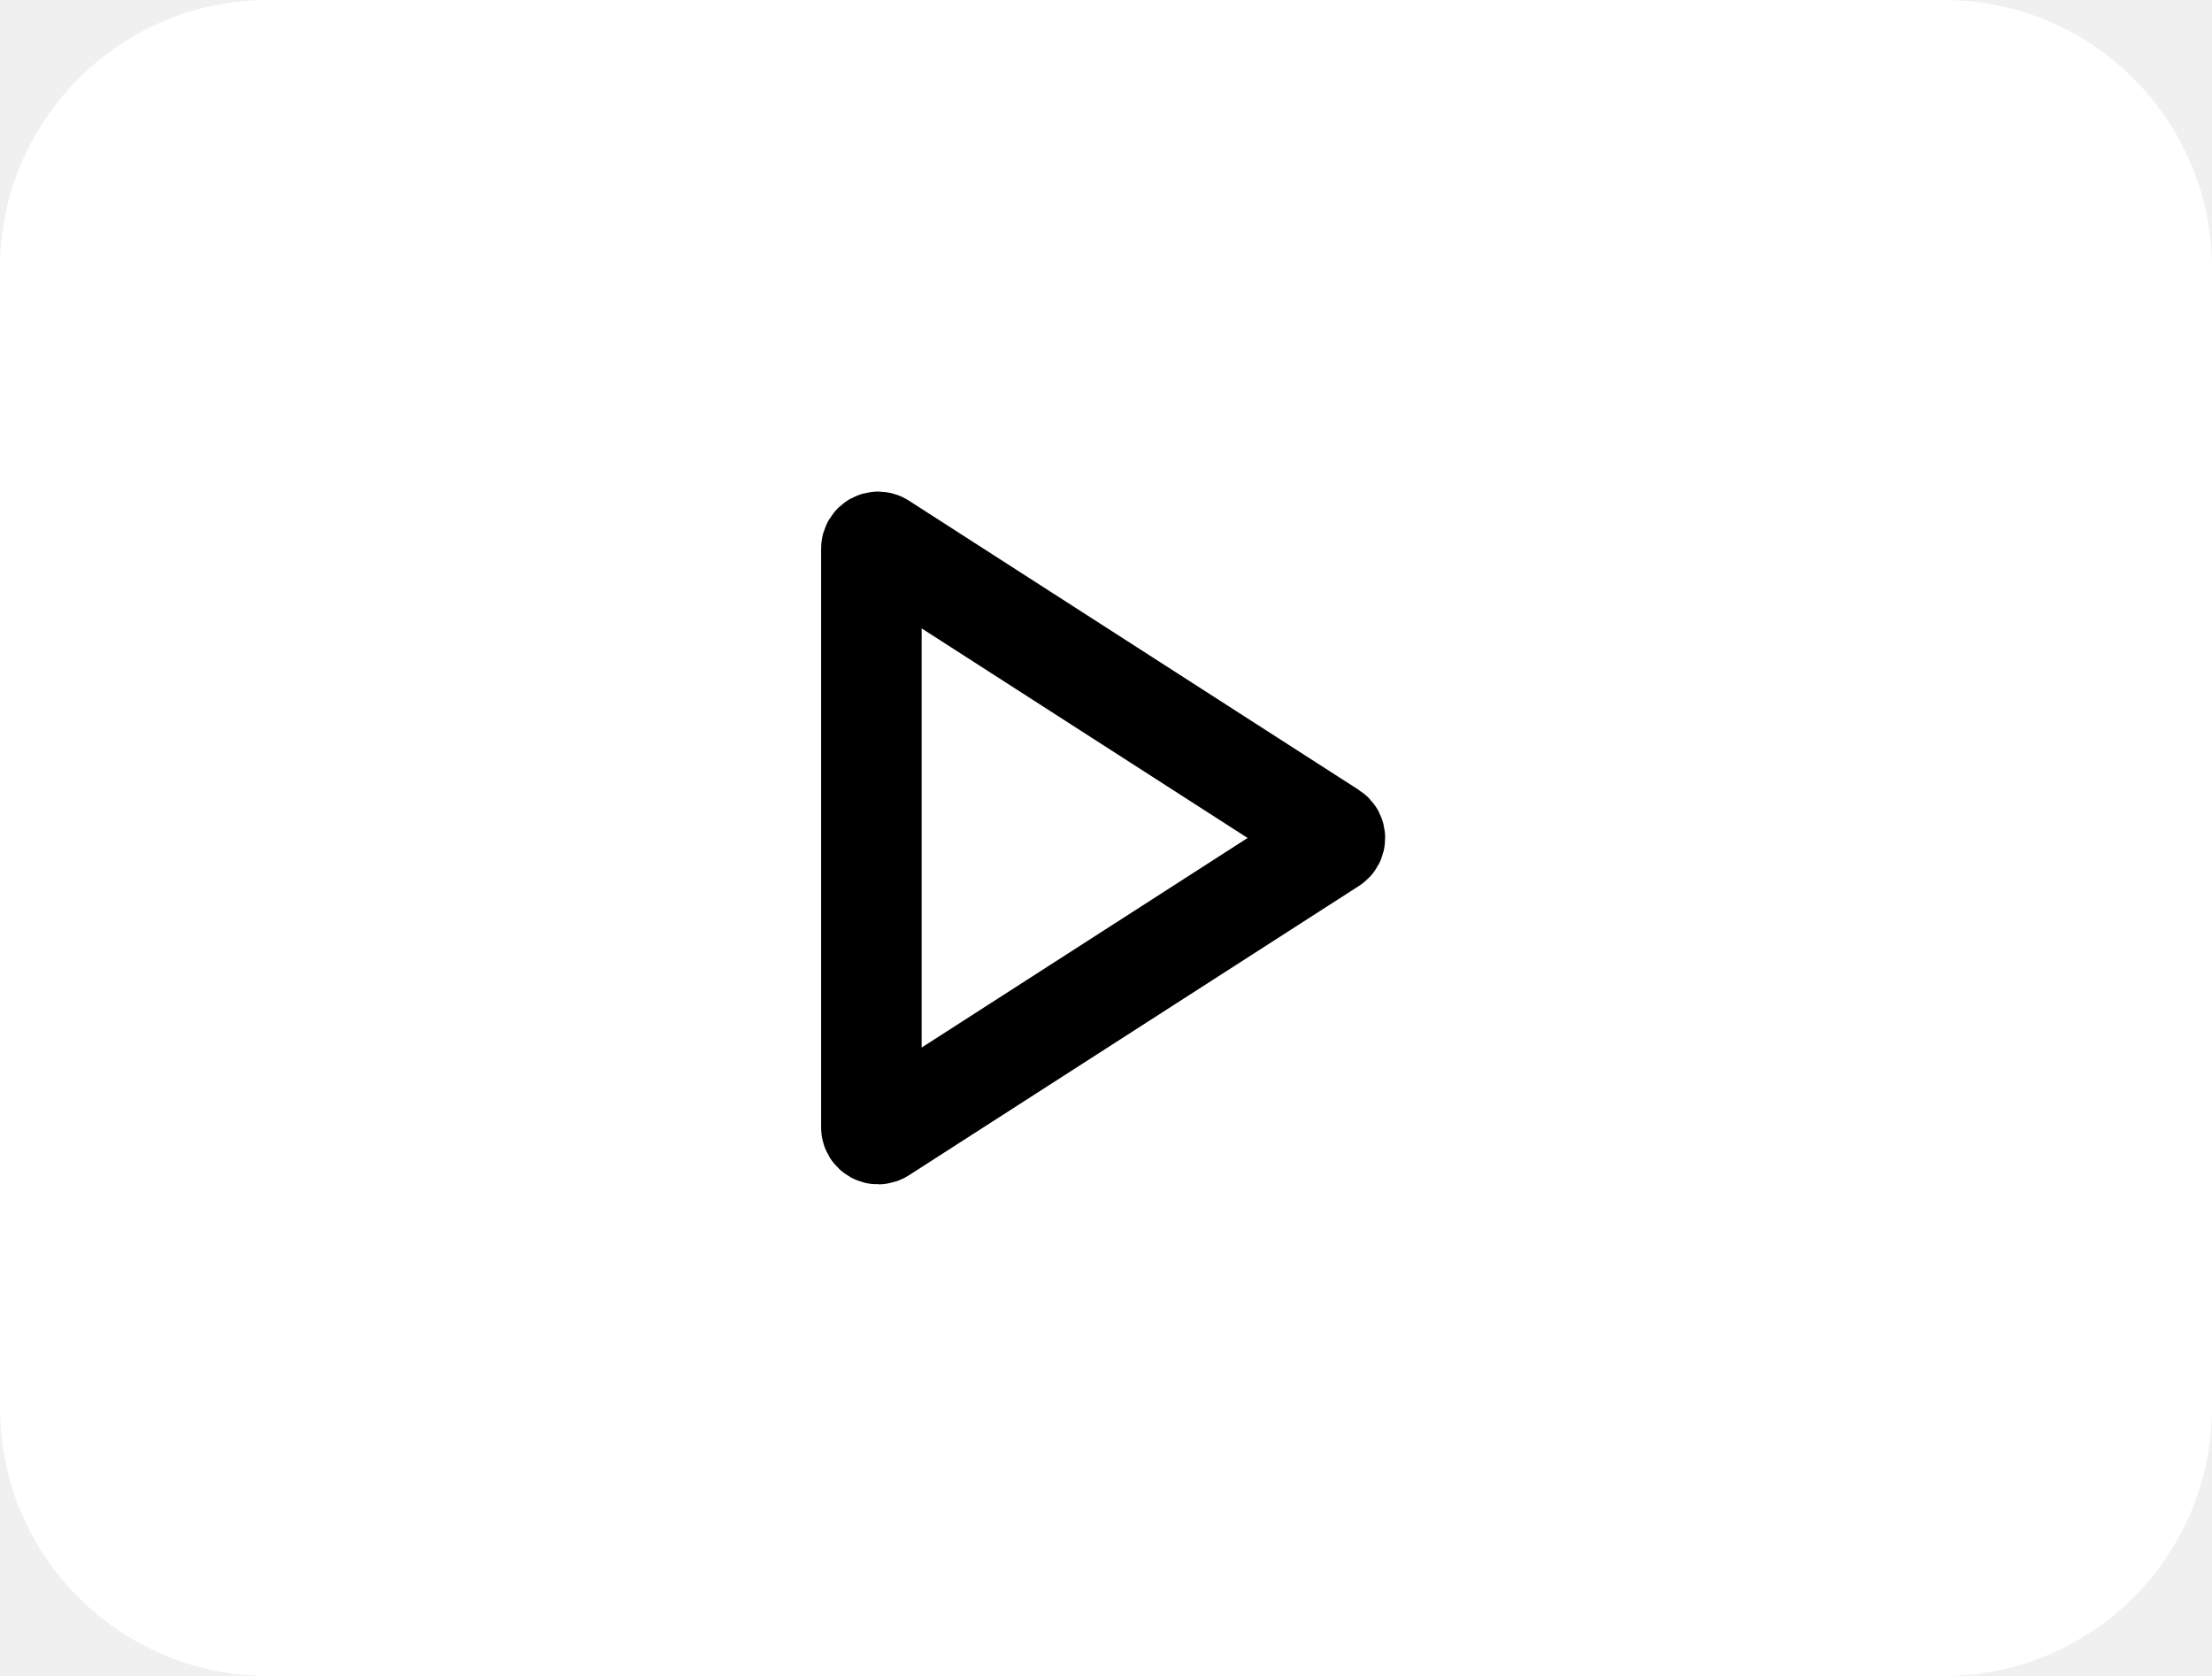
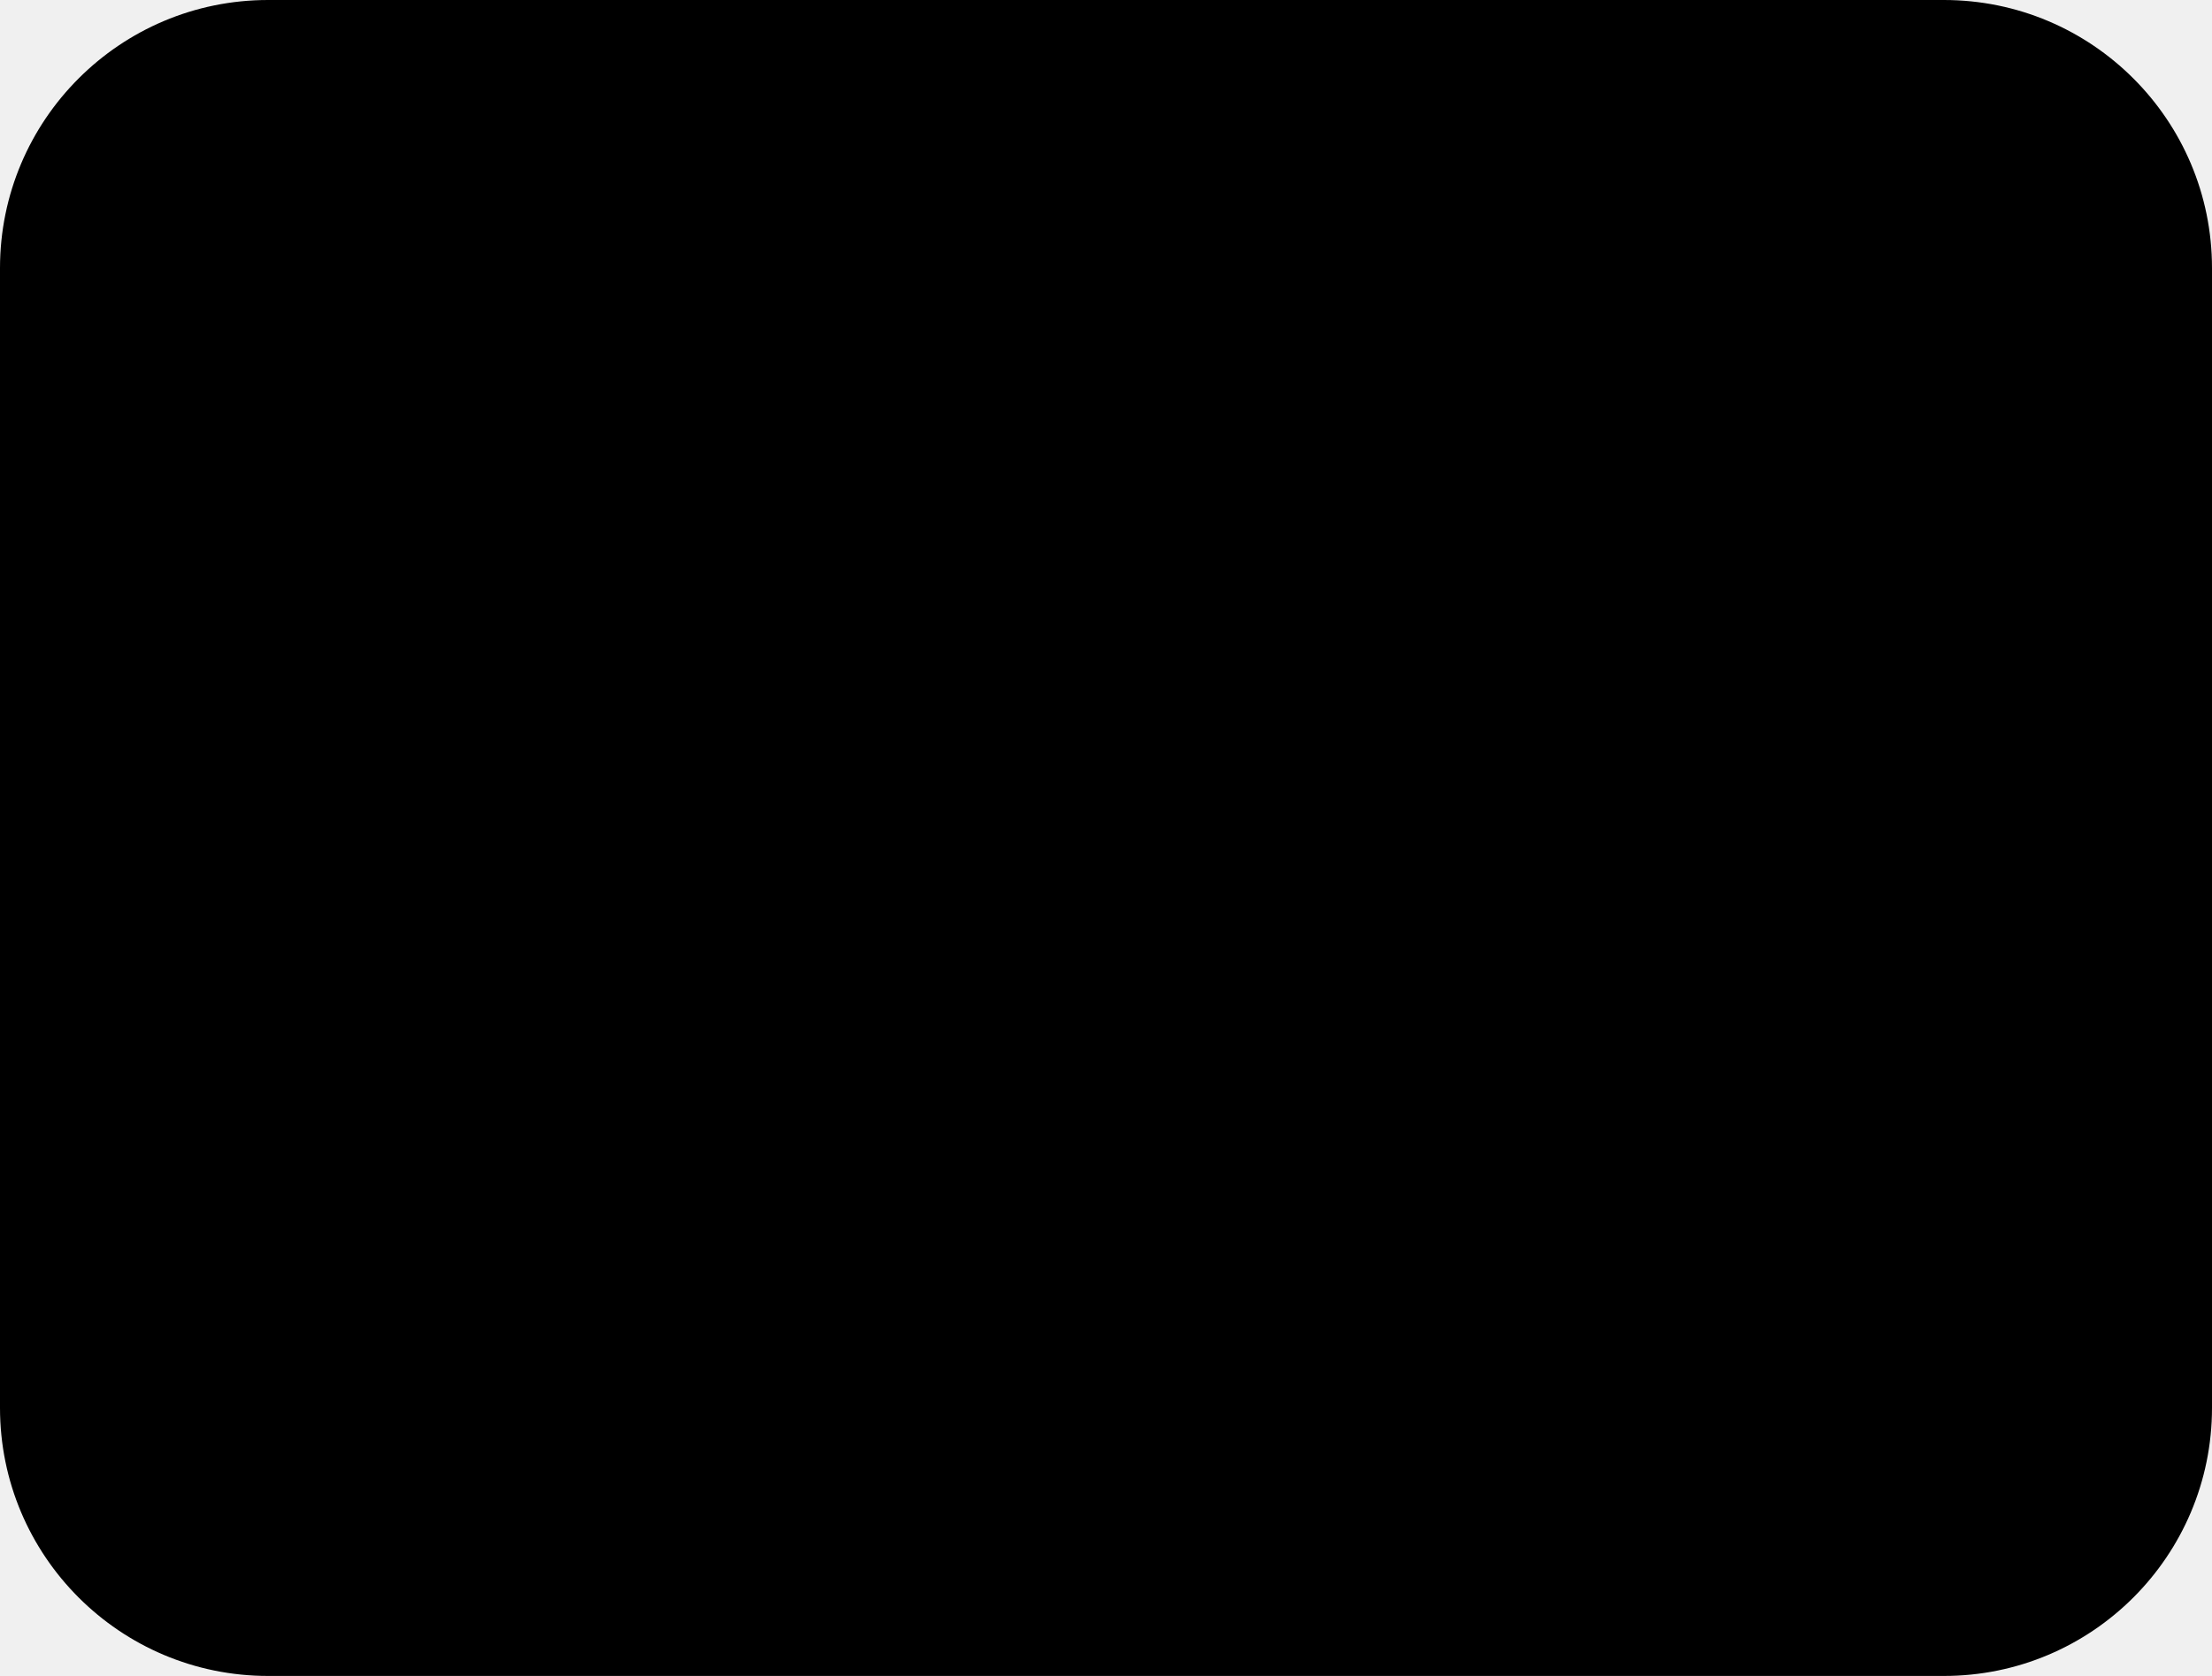
- <svg xmlns="http://www.w3.org/2000/svg" width="33" height="25" viewBox="0 0 33 25" fill="none">
-   <rect width="33" height="25" rx="4" fill="white" />
+ <svg xmlns="http://www.w3.org/2000/svg" viewBox="0 0 33 25" fill="none" id="videos">
+   <rect width="33" height="25" rx="4" fill="currentColor" />
  <path d="M13 8.183V16.817C13 16.896 13.088 16.944 13.154 16.901L19.869 12.584C19.93 12.545 19.93 12.455 19.869 12.416L13.154 8.099C13.088 8.056 13 8.104 13 8.183Z" stroke="black" stroke-width="1.5" />
</svg>
